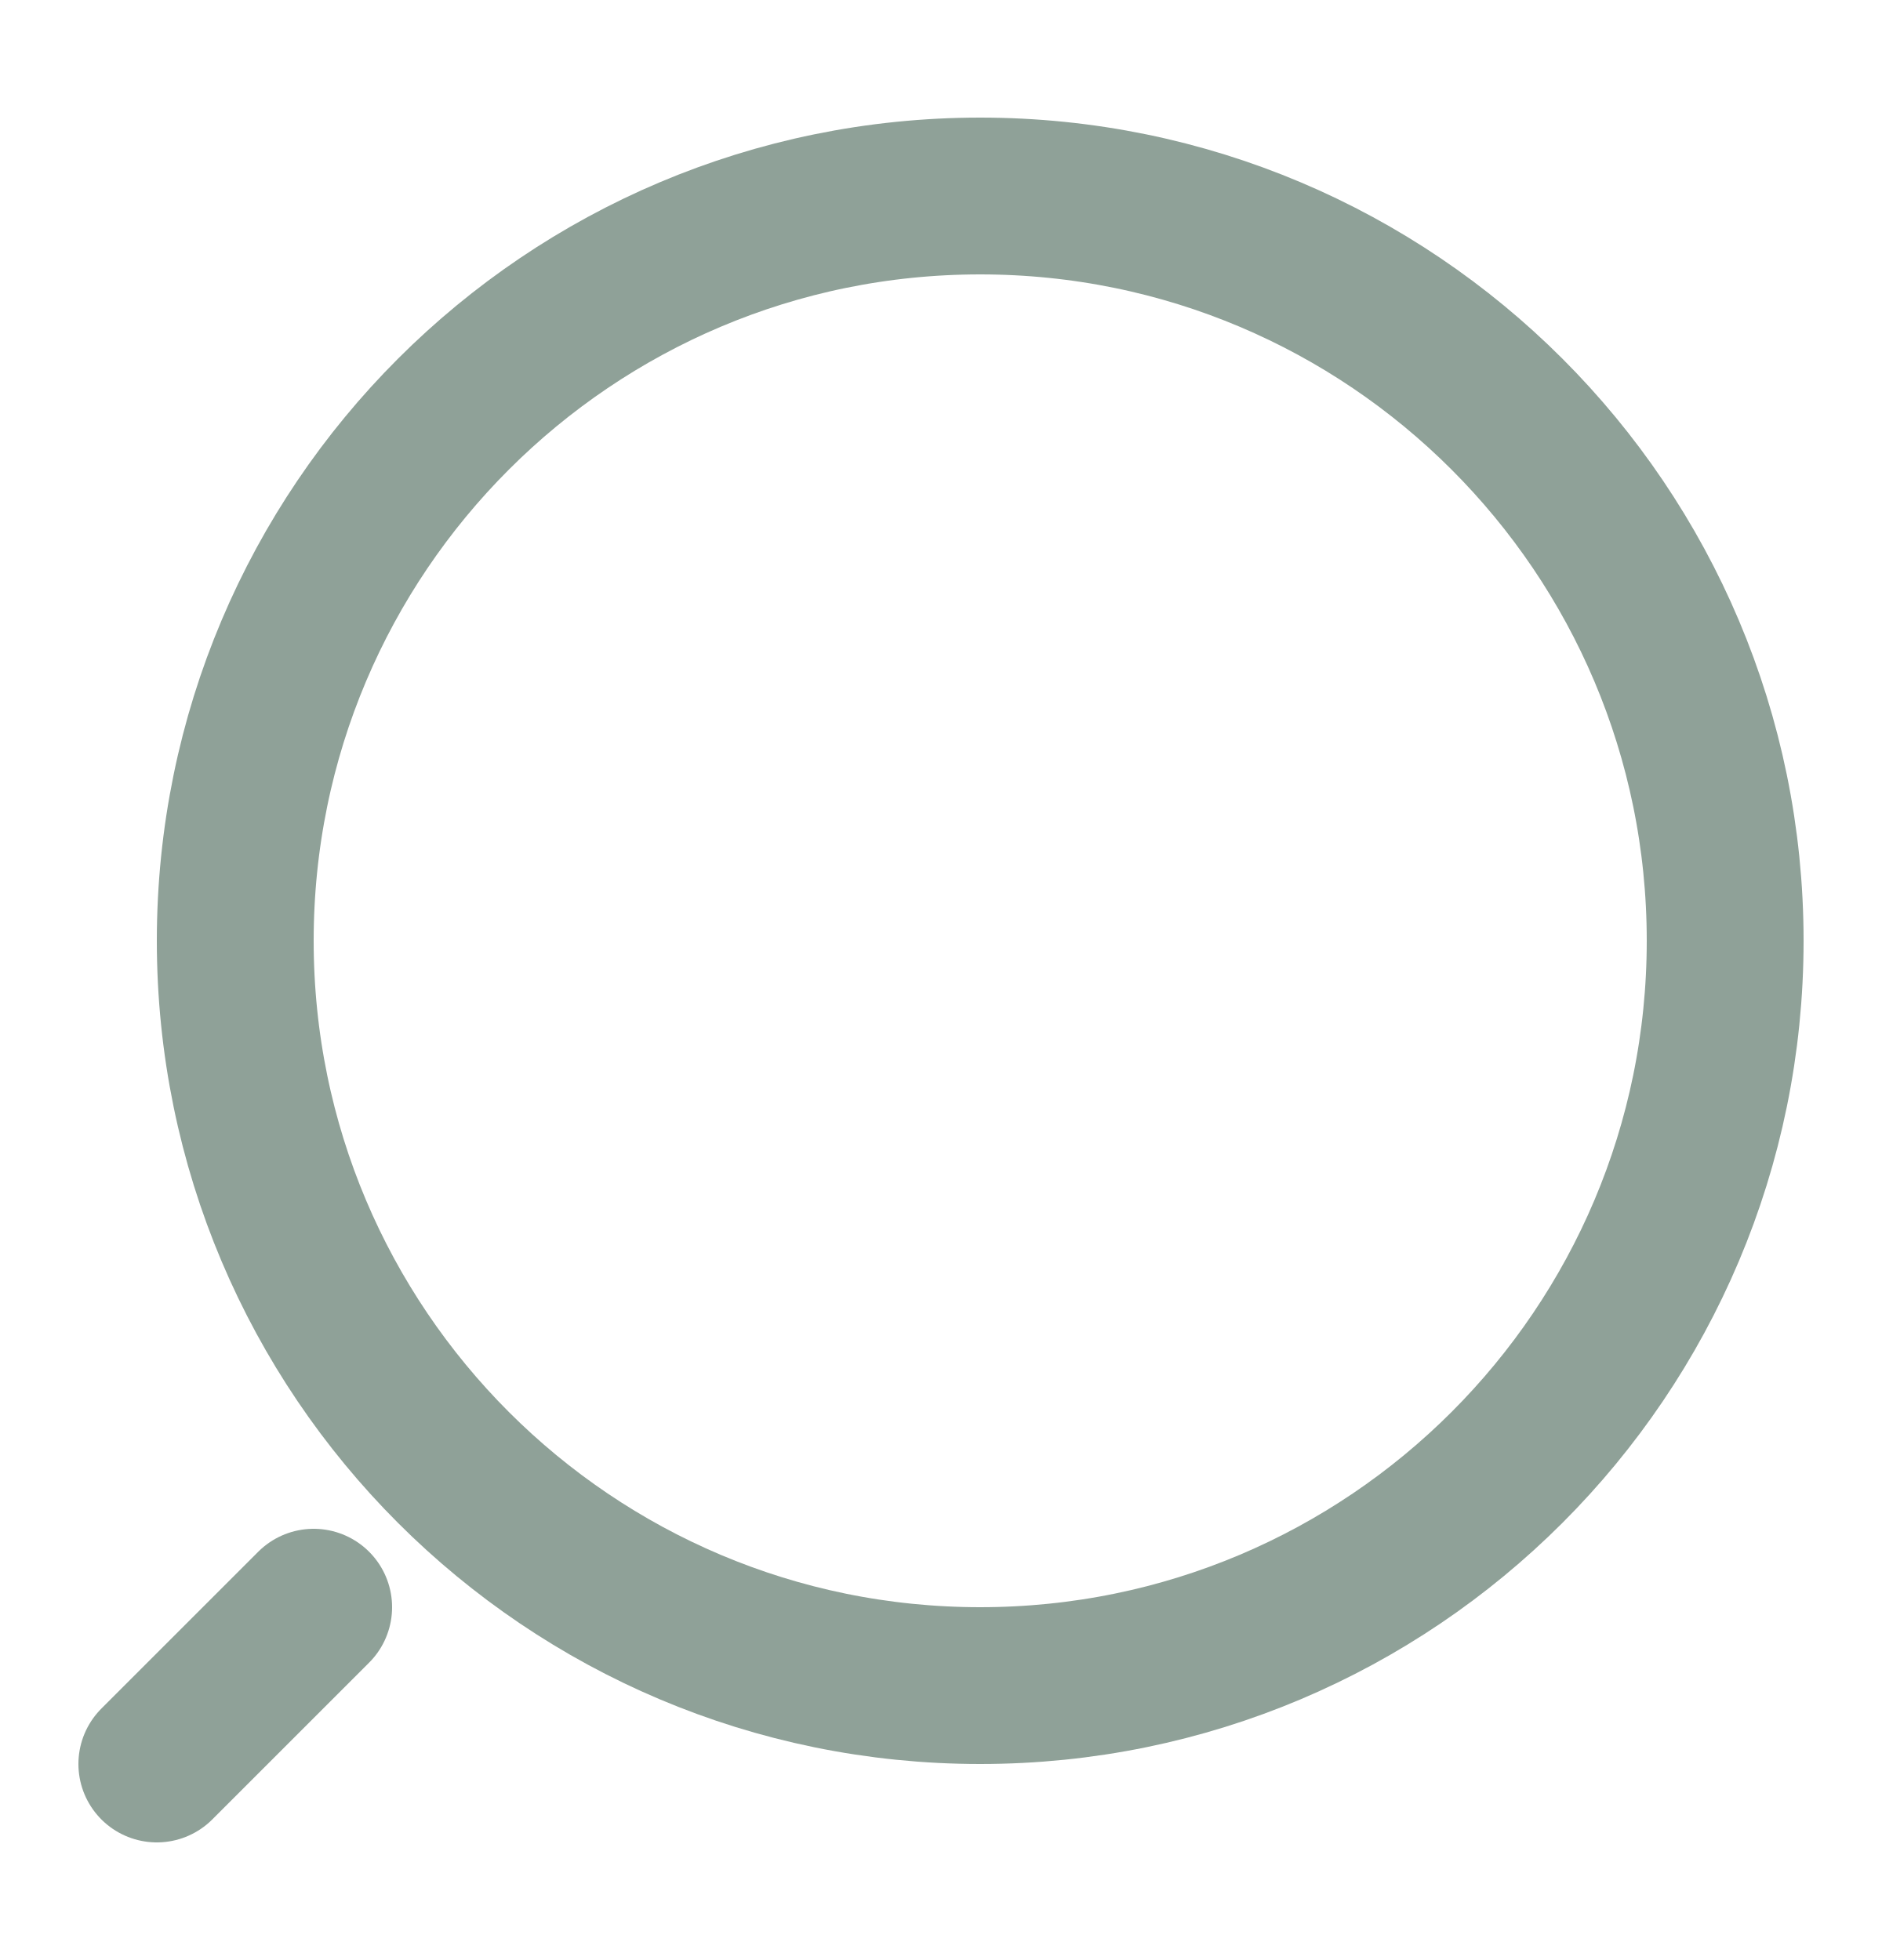
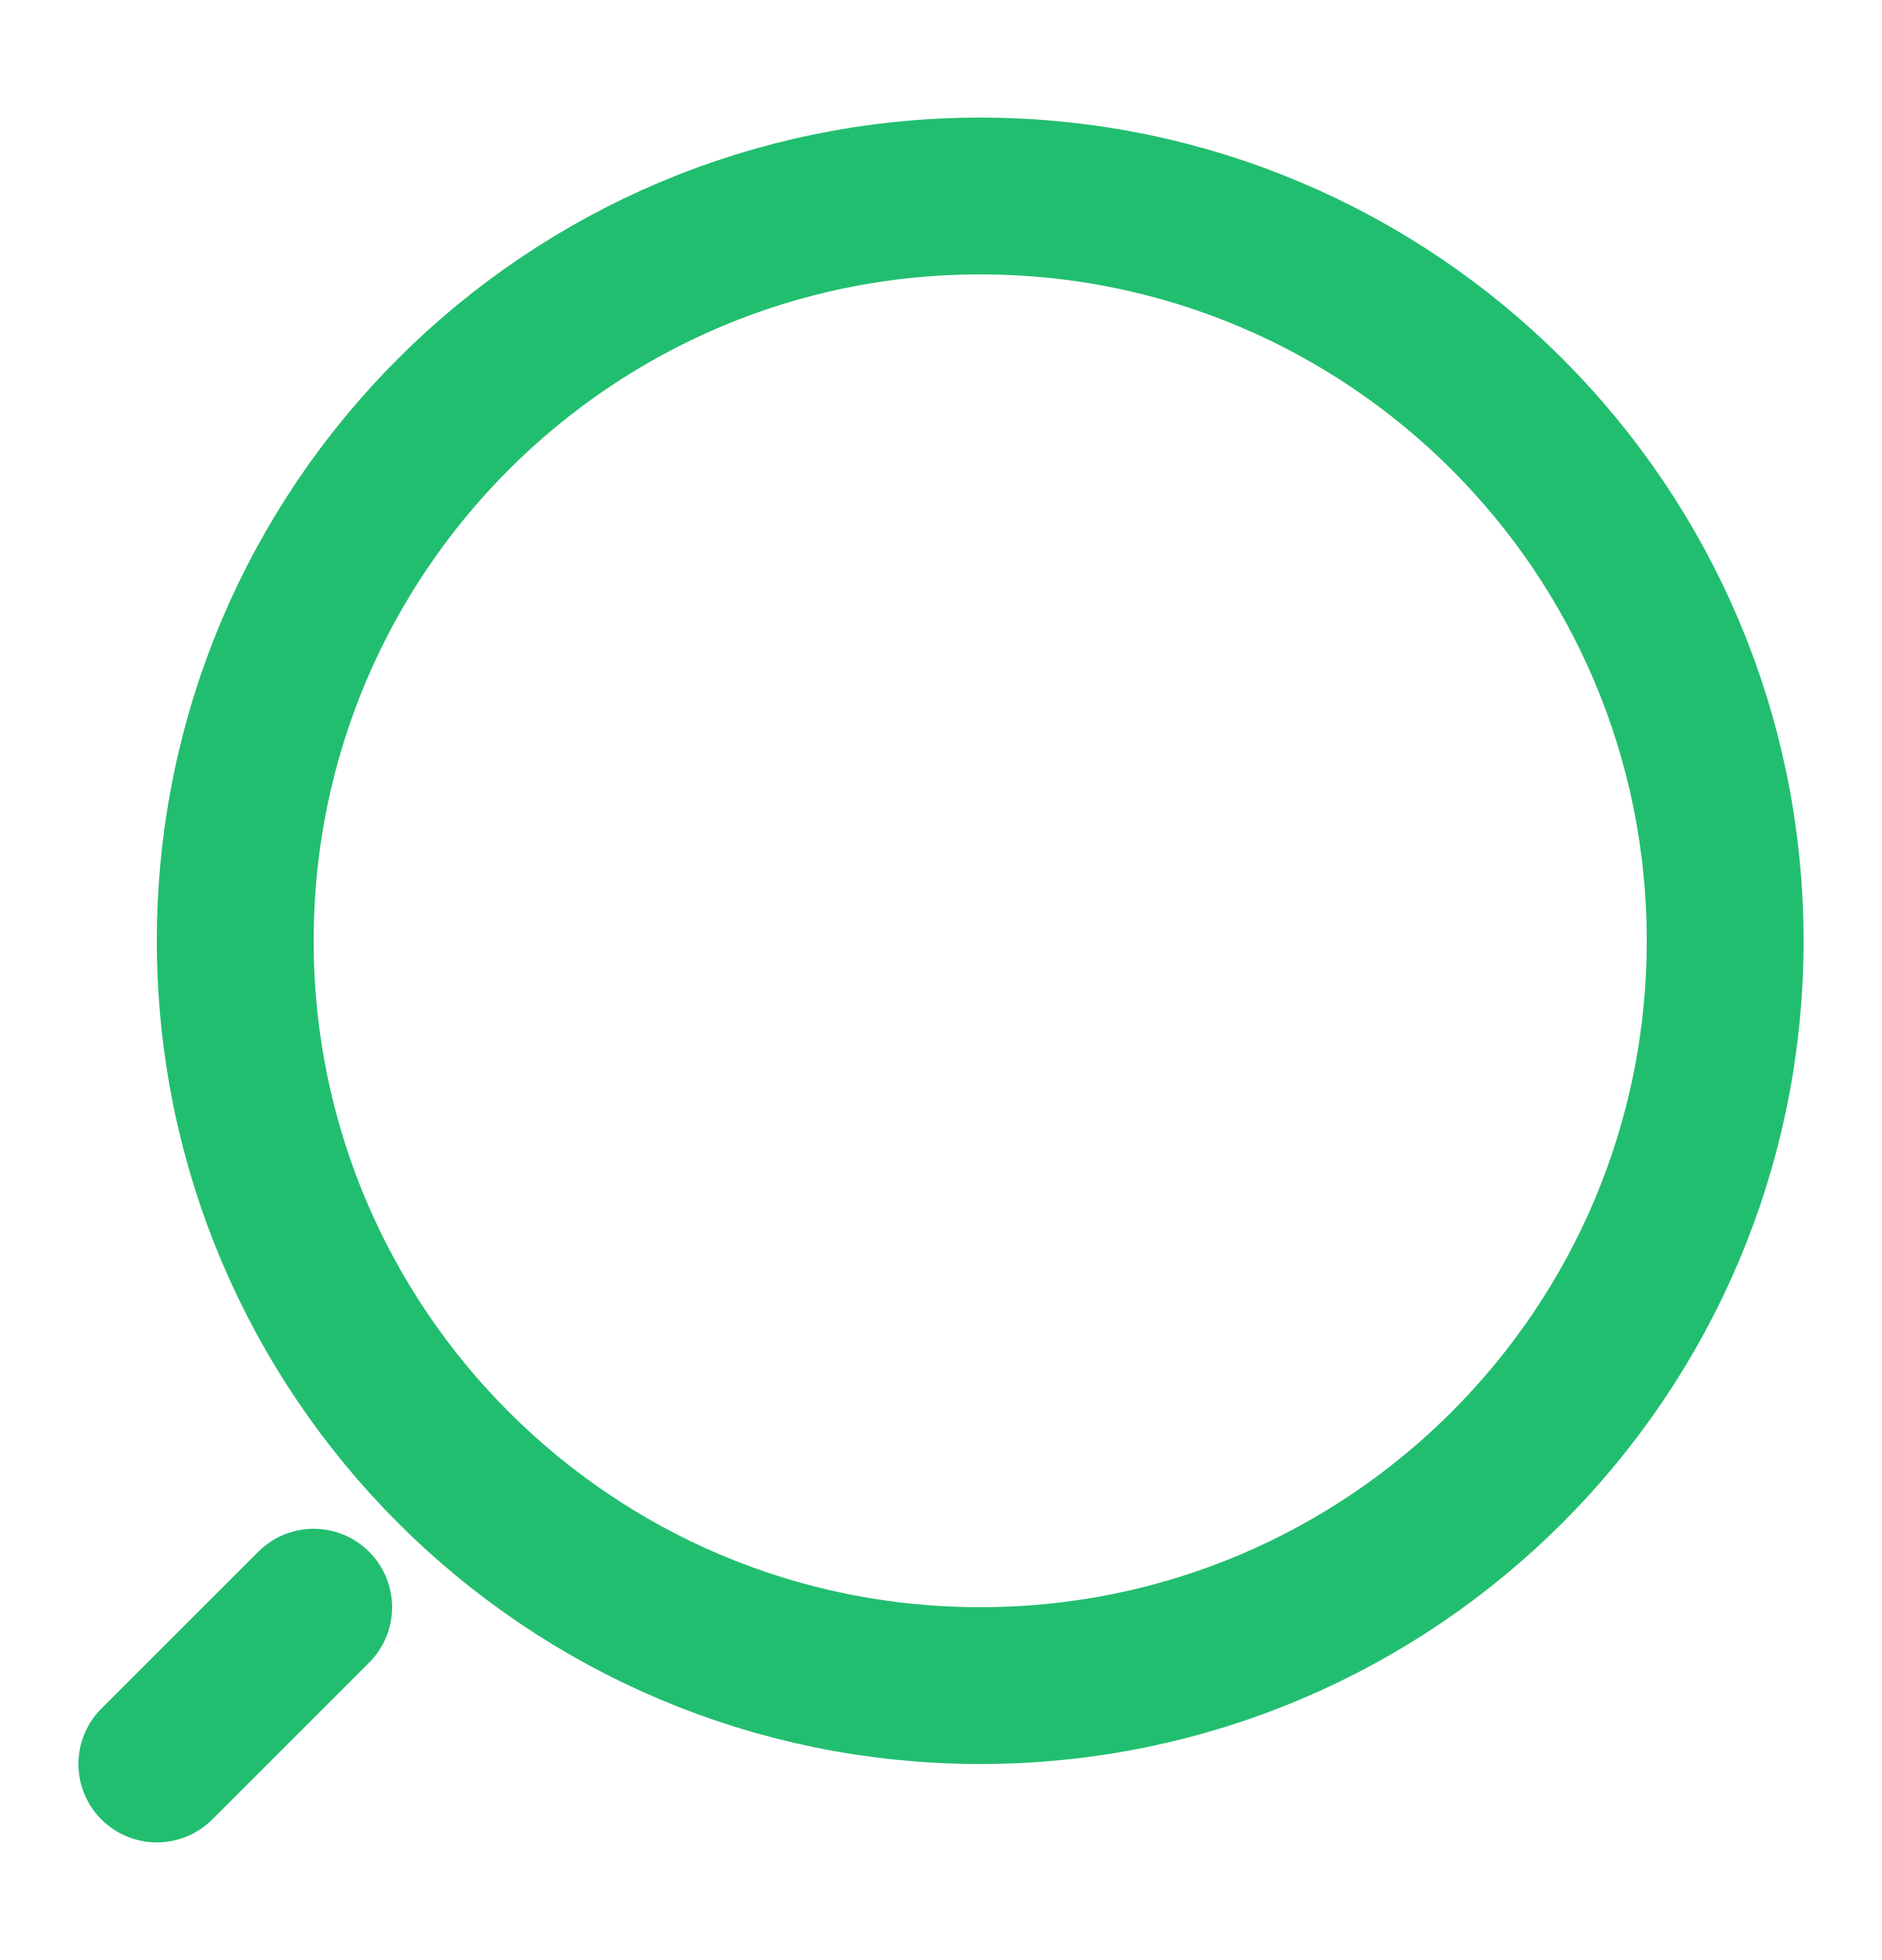
<svg xmlns="http://www.w3.org/2000/svg" width="24" height="25" viewBox="0 0 24 25" fill="none">
-   <path d="M12.5 21.5C7.253 21.5 3 17.247 3 12C3 6.753 7.253 2.5 12.5 2.5C17.747 2.5 22 6.753 22 12C22 17.247 17.747 21.5 12.5 21.5Z" stroke="#8FA198" stroke-width="2" stroke-linecap="round" stroke-linejoin="round" />
-   <path d="M2 22.5L4 20.5" stroke="#8FA198" stroke-width="2" stroke-linecap="round" stroke-linejoin="round" />
+   <path d="M12.5 21.5C7.253 21.5 3 17.247 3 12C3 6.753 7.253 2.5 12.5 2.5C17.747 2.5 22 6.753 22 12C22 17.247 17.747 21.5 12.5 21.5Z" stroke="#22BE6F" stroke-width="2" stroke-linecap="round" stroke-linejoin="round" />
+   <path d="M2 22.5L4 20.5" stroke="#22BE6F" stroke-width="2" stroke-linecap="round" stroke-linejoin="round" />
</svg>
